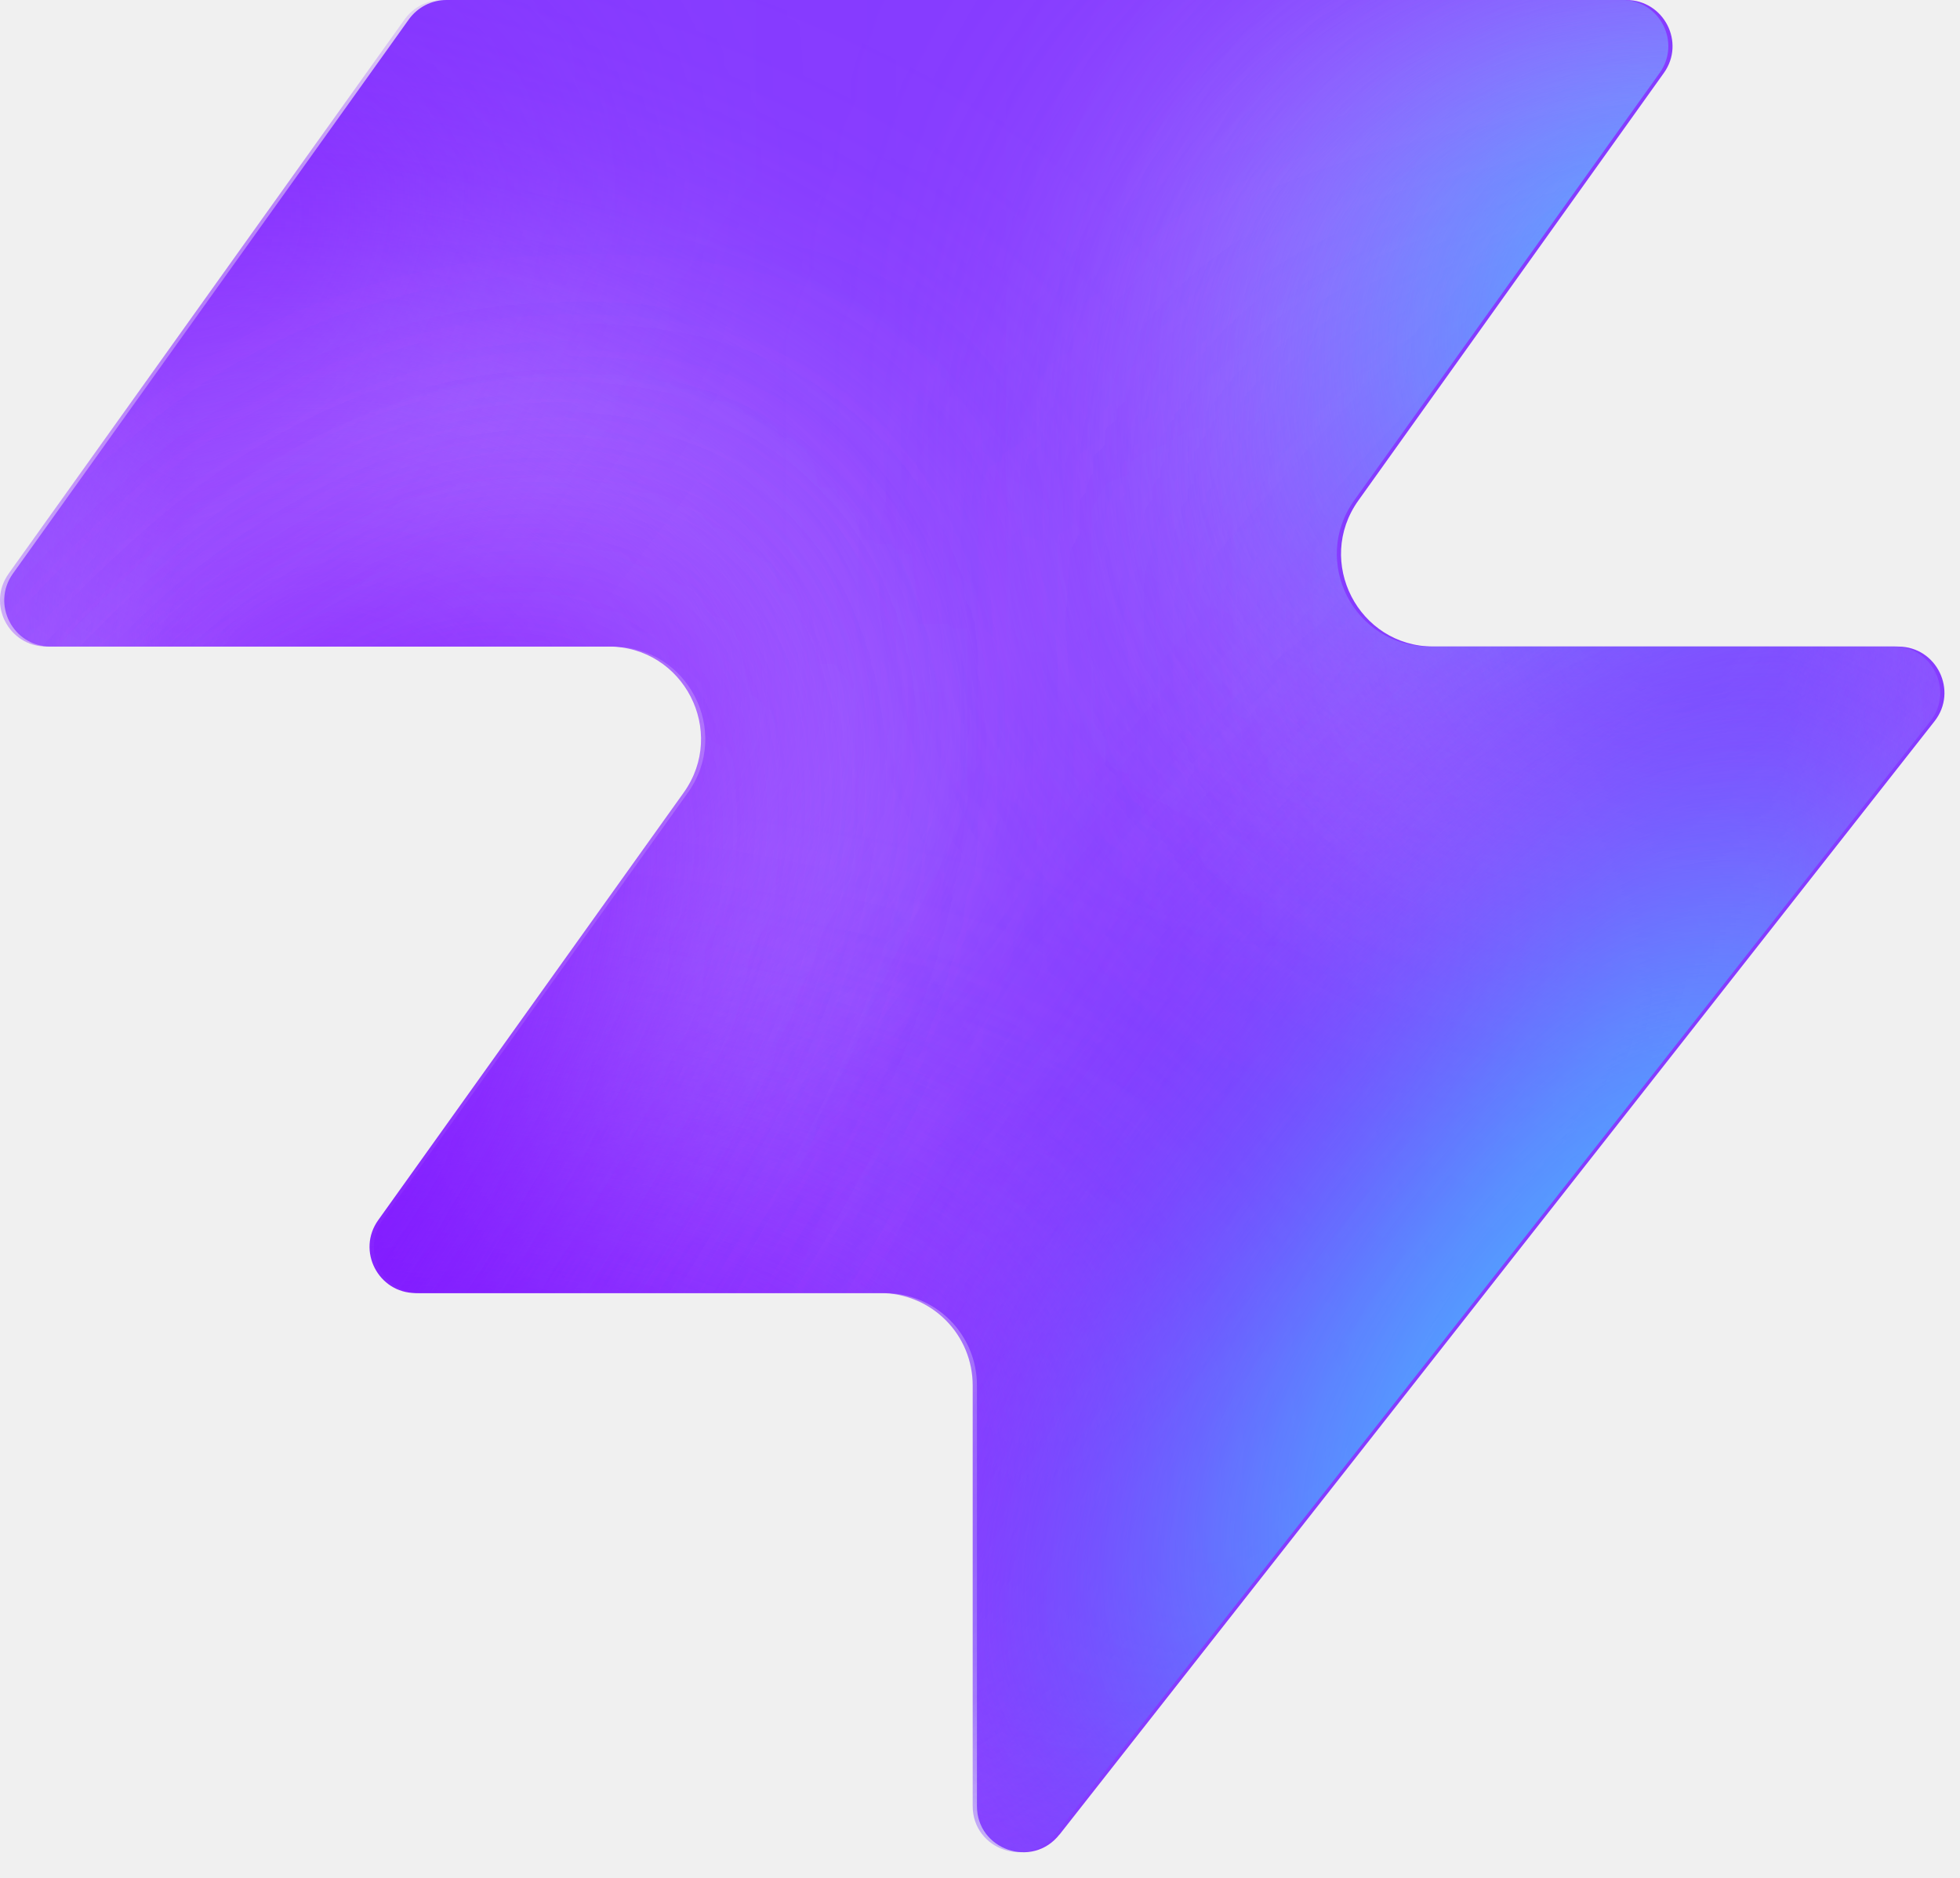
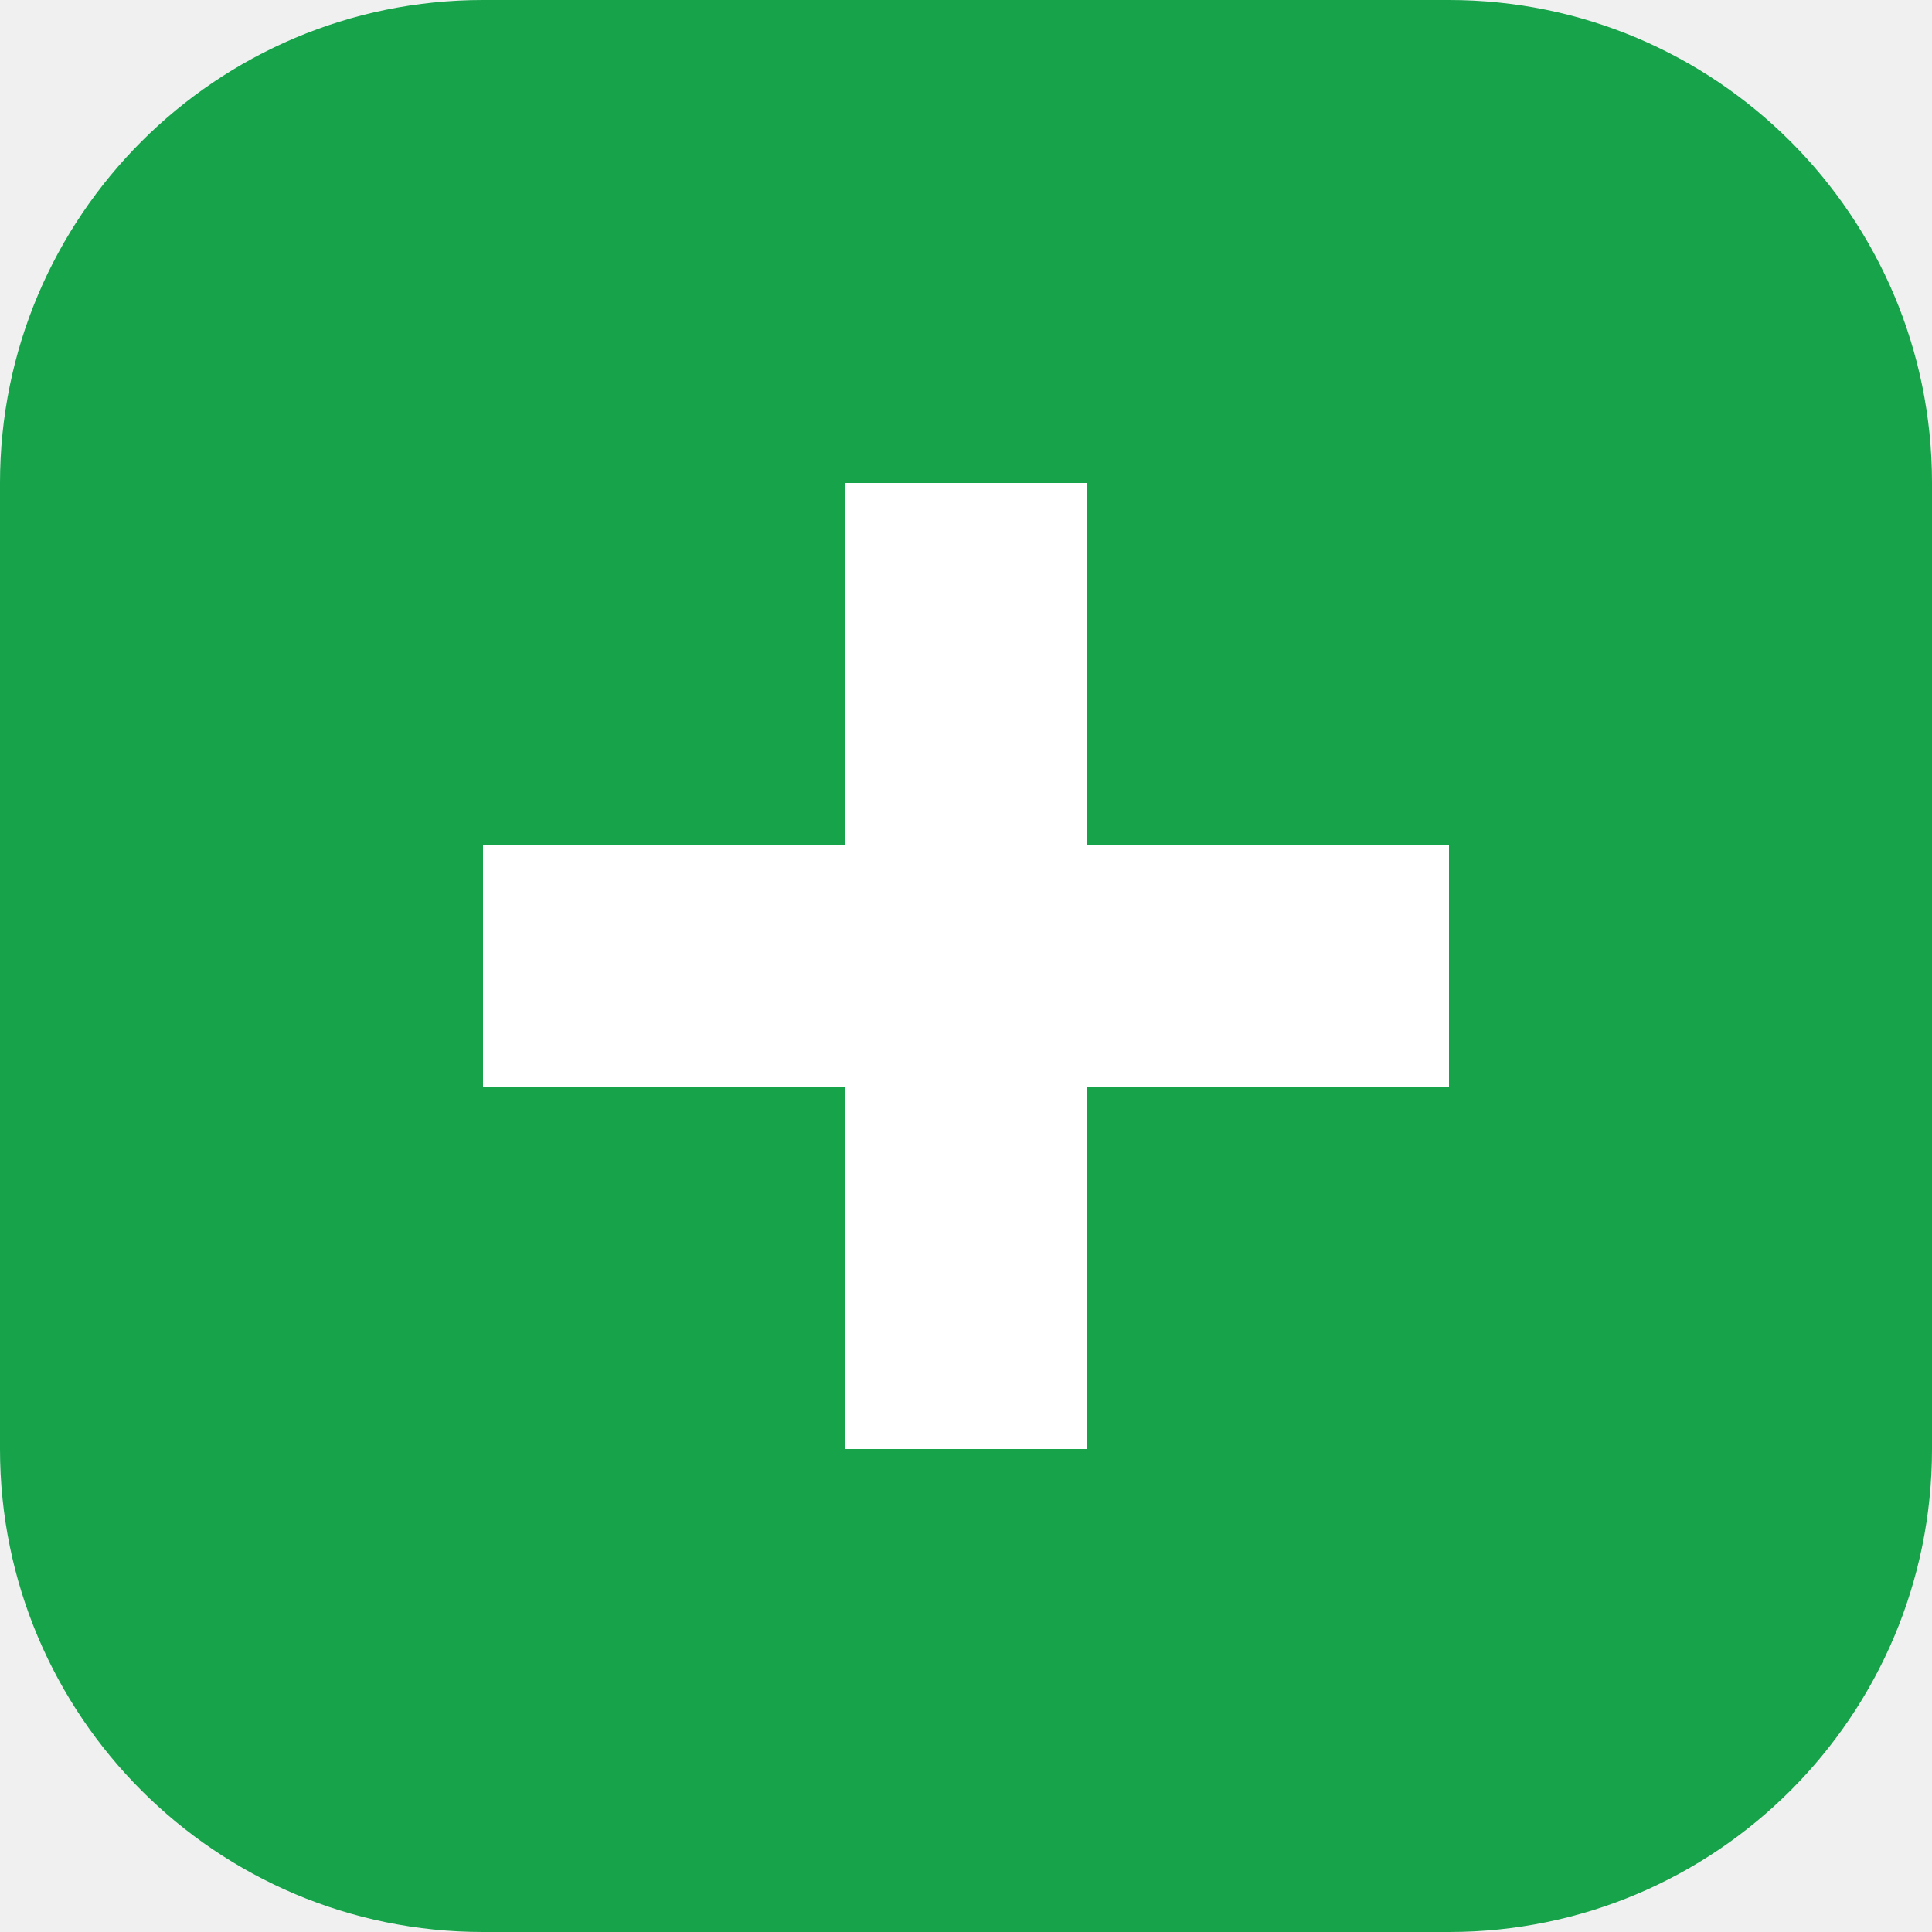
- <svg xmlns="http://www.w3.org/2000/svg" width="48" height="46" fill="none" viewBox="0 0 48 46">
-   <path fill="#863bff" d="M25.946 44.938c-.664.845-2.021.375-2.021-.698V33.937a2.26 2.26 0 0 0-2.262-2.262H10.287c-.92 0-1.456-1.04-.92-1.788l7.48-10.471c1.07-1.497 0-3.578-1.842-3.578H1.237c-.92 0-1.456-1.04-.92-1.788L10.013.474c.214-.297.556-.474.92-.474h28.894c.92 0 1.456 1.04.92 1.788l-7.48 10.471c-1.07 1.498 0 3.579 1.842 3.579h11.377c.943 0 1.473 1.088.89 1.83L25.947 44.94z" style="fill:#863bff;fill:color(display-p3 .525 .23 1);fill-opacity:1" />
-   <mask id="a" width="48" height="46" x="0" y="0" maskUnits="userSpaceOnUse" style="mask-type:alpha">
-     <path fill="#000" d="M25.842 44.938c-.664.844-2.021.375-2.021-.698V33.937a2.26 2.26 0 0 0-2.262-2.262H10.183c-.92 0-1.456-1.04-.92-1.788l7.48-10.471c1.07-1.498 0-3.579-1.842-3.579H1.133c-.92 0-1.456-1.04-.92-1.787L9.91.473c.214-.297.556-.474.92-.474h28.894c.92 0 1.456 1.04.92 1.788l-7.48 10.471c-1.07 1.498 0 3.578 1.842 3.578h11.377c.943 0 1.473 1.088.89 1.832L25.843 44.94z" style="fill:#000;fill-opacity:1" />
-   </mask>
-   <g mask="url(#a)">
-     <g filter="url(#b)">
-       <ellipse cx="5.508" cy="14.704" fill="#ede6ff" rx="5.508" ry="14.704" style="fill:#ede6ff;fill:color(display-p3 .927 .903 1);fill-opacity:1" transform="matrix(.00324 1 1 -.00324 -4.47 31.516)" />
-     </g>
-     <g filter="url(#c)">
-       <ellipse cx="10.399" cy="29.851" fill="#ede6ff" rx="10.399" ry="29.851" style="fill:#ede6ff;fill:color(display-p3 .927 .903 1);fill-opacity:1" transform="matrix(.00324 1 1 -.00324 -39.328 7.883)" />
-     </g>
-     <g filter="url(#d)">
-       <ellipse cx="5.508" cy="30.487" fill="#7e14ff" rx="5.508" ry="30.487" style="fill:#7e14ff;fill:color(display-p3 .492 .077 1);fill-opacity:1" transform="rotate(89.814 -25.913 -14.639)scale(1 -1)" />
-     </g>
-     <g filter="url(#e)">
-       <ellipse cx="5.508" cy="30.599" fill="#7e14ff" rx="5.508" ry="30.599" style="fill:#7e14ff;fill:color(display-p3 .492 .077 1);fill-opacity:1" transform="rotate(89.814 -32.644 -3.334)scale(1 -1)" />
-     </g>
-     <g filter="url(#f)">
-       <ellipse cx="5.508" cy="30.599" fill="#7e14ff" rx="5.508" ry="30.599" style="fill:#7e14ff;fill:color(display-p3 .492 .077 1);fill-opacity:1" transform="matrix(.00324 1 1 -.00324 -34.34 30.47)" />
-     </g>
-     <g filter="url(#g)">
-       <ellipse cx="14.072" cy="22.078" fill="#ede6ff" rx="14.072" ry="22.078" style="fill:#ede6ff;fill:color(display-p3 .927 .903 1);fill-opacity:1" transform="rotate(93.35 24.506 48.493)scale(-1 1)" />
-     </g>
-     <g filter="url(#h)">
-       <ellipse cx="3.47" cy="21.501" fill="#7e14ff" rx="3.47" ry="21.501" style="fill:#7e14ff;fill:color(display-p3 .492 .077 1);fill-opacity:1" transform="rotate(89.009 28.708 47.59)scale(-1 1)" />
-     </g>
-     <g filter="url(#i)">
-       <ellipse cx="3.47" cy="21.501" fill="#7e14ff" rx="3.47" ry="21.501" style="fill:#7e14ff;fill:color(display-p3 .492 .077 1);fill-opacity:1" transform="rotate(89.009 28.708 47.59)scale(-1 1)" />
-     </g>
-     <g filter="url(#j)">
-       <ellipse cx=".387" cy="8.972" fill="#7e14ff" rx="4.407" ry="29.108" style="fill:#7e14ff;fill:color(display-p3 .492 .077 1);fill-opacity:1" transform="rotate(39.51 .387 8.972)" />
-     </g>
-     <g filter="url(#k)">
-       <ellipse cx="47.523" cy="-6.092" fill="#7e14ff" rx="4.407" ry="29.108" style="fill:#7e14ff;fill:color(display-p3 .492 .077 1);fill-opacity:1" transform="rotate(37.892 47.523 -6.092)" />
-     </g>
-     <g filter="url(#l)">
-       <ellipse cx="41.412" cy="6.333" fill="#47bfff" rx="5.971" ry="9.665" style="fill:#47bfff;fill:color(display-p3 .28 .748 1);fill-opacity:1" transform="rotate(37.892 41.412 6.333)" />
-     </g>
-     <g filter="url(#m)">
-       <ellipse cx="-1.879" cy="38.332" fill="#7e14ff" rx="4.407" ry="29.108" style="fill:#7e14ff;fill:color(display-p3 .492 .077 1);fill-opacity:1" transform="rotate(37.892 -1.88 38.332)" />
-     </g>
-     <g filter="url(#n)">
-       <ellipse cx="-1.879" cy="38.332" fill="#7e14ff" rx="4.407" ry="29.108" style="fill:#7e14ff;fill:color(display-p3 .492 .077 1);fill-opacity:1" transform="rotate(37.892 -1.88 38.332)" />
-     </g>
-     <g filter="url(#o)">
-       <ellipse cx="35.651" cy="29.907" fill="#7e14ff" rx="4.407" ry="29.108" style="fill:#7e14ff;fill:color(display-p3 .492 .077 1);fill-opacity:1" transform="rotate(37.892 35.651 29.907)" />
-     </g>
-     <g filter="url(#p)">
-       <ellipse cx="38.418" cy="32.4" fill="#47bfff" rx="5.971" ry="15.297" style="fill:#47bfff;fill:color(display-p3 .28 .748 1);fill-opacity:1" transform="rotate(37.892 38.418 32.4)" />
-     </g>
-   </g>
-   <defs>
-     <filter id="b" width="60.045" height="41.654" x="-19.77" y="16.149" color-interpolation-filters="sRGB" filterUnits="userSpaceOnUse">
-       <feFlood flood-opacity="0" result="BackgroundImageFix" />
-       <feBlend in="SourceGraphic" in2="BackgroundImageFix" result="shape" />
-       <feGaussianBlur result="effect1_foregroundBlur_2002_17158" stdDeviation="7.659" />
-     </filter>
-     <filter id="c" width="90.34" height="51.437" x="-54.613" y="-7.533" color-interpolation-filters="sRGB" filterUnits="userSpaceOnUse">
-       <feFlood flood-opacity="0" result="BackgroundImageFix" />
-       <feBlend in="SourceGraphic" in2="BackgroundImageFix" result="shape" />
-       <feGaussianBlur result="effect1_foregroundBlur_2002_17158" stdDeviation="7.659" />
-     </filter>
-     <filter id="d" width="79.355" height="29.4" x="-49.64" y="2.03" color-interpolation-filters="sRGB" filterUnits="userSpaceOnUse">
-       <feFlood flood-opacity="0" result="BackgroundImageFix" />
-       <feBlend in="SourceGraphic" in2="BackgroundImageFix" result="shape" />
-       <feGaussianBlur result="effect1_foregroundBlur_2002_17158" stdDeviation="4.596" />
-     </filter>
-     <filter id="e" width="79.579" height="29.4" x="-45.045" y="20.029" color-interpolation-filters="sRGB" filterUnits="userSpaceOnUse">
-       <feFlood flood-opacity="0" result="BackgroundImageFix" />
-       <feBlend in="SourceGraphic" in2="BackgroundImageFix" result="shape" />
-       <feGaussianBlur result="effect1_foregroundBlur_2002_17158" stdDeviation="4.596" />
-     </filter>
-     <filter id="f" width="79.579" height="29.4" x="-43.513" y="21.178" color-interpolation-filters="sRGB" filterUnits="userSpaceOnUse">
-       <feFlood flood-opacity="0" result="BackgroundImageFix" />
-       <feBlend in="SourceGraphic" in2="BackgroundImageFix" result="shape" />
-       <feGaussianBlur result="effect1_foregroundBlur_2002_17158" stdDeviation="4.596" />
-     </filter>
-     <filter id="g" width="74.749" height="58.852" x="15.756" y="-17.901" color-interpolation-filters="sRGB" filterUnits="userSpaceOnUse">
-       <feFlood flood-opacity="0" result="BackgroundImageFix" />
-       <feBlend in="SourceGraphic" in2="BackgroundImageFix" result="shape" />
-       <feGaussianBlur result="effect1_foregroundBlur_2002_17158" stdDeviation="7.659" />
-     </filter>
-     <filter id="h" width="61.377" height="25.362" x="23.548" y="2.284" color-interpolation-filters="sRGB" filterUnits="userSpaceOnUse">
-       <feFlood flood-opacity="0" result="BackgroundImageFix" />
-       <feBlend in="SourceGraphic" in2="BackgroundImageFix" result="shape" />
-       <feGaussianBlur result="effect1_foregroundBlur_2002_17158" stdDeviation="4.596" />
-     </filter>
-     <filter id="i" width="61.377" height="25.362" x="23.548" y="2.284" color-interpolation-filters="sRGB" filterUnits="userSpaceOnUse">
-       <feFlood flood-opacity="0" result="BackgroundImageFix" />
-       <feBlend in="SourceGraphic" in2="BackgroundImageFix" result="shape" />
-       <feGaussianBlur result="effect1_foregroundBlur_2002_17158" stdDeviation="4.596" />
-     </filter>
-     <filter id="j" width="56.045" height="63.649" x="-27.636" y="-22.853" color-interpolation-filters="sRGB" filterUnits="userSpaceOnUse">
-       <feFlood flood-opacity="0" result="BackgroundImageFix" />
-       <feBlend in="SourceGraphic" in2="BackgroundImageFix" result="shape" />
-       <feGaussianBlur result="effect1_foregroundBlur_2002_17158" stdDeviation="4.596" />
-     </filter>
-     <filter id="k" width="54.814" height="64.646" x="20.116" y="-38.415" color-interpolation-filters="sRGB" filterUnits="userSpaceOnUse">
-       <feFlood flood-opacity="0" result="BackgroundImageFix" />
-       <feBlend in="SourceGraphic" in2="BackgroundImageFix" result="shape" />
-       <feGaussianBlur result="effect1_foregroundBlur_2002_17158" stdDeviation="4.596" />
-     </filter>
-     <filter id="l" width="33.541" height="35.313" x="24.641" y="-11.323" color-interpolation-filters="sRGB" filterUnits="userSpaceOnUse">
-       <feFlood flood-opacity="0" result="BackgroundImageFix" />
-       <feBlend in="SourceGraphic" in2="BackgroundImageFix" result="shape" />
-       <feGaussianBlur result="effect1_foregroundBlur_2002_17158" stdDeviation="4.596" />
-     </filter>
-     <filter id="m" width="54.814" height="64.646" x="-29.286" y="6.009" color-interpolation-filters="sRGB" filterUnits="userSpaceOnUse">
-       <feFlood flood-opacity="0" result="BackgroundImageFix" />
-       <feBlend in="SourceGraphic" in2="BackgroundImageFix" result="shape" />
-       <feGaussianBlur result="effect1_foregroundBlur_2002_17158" stdDeviation="4.596" />
-     </filter>
-     <filter id="n" width="54.814" height="64.646" x="-29.286" y="6.009" color-interpolation-filters="sRGB" filterUnits="userSpaceOnUse">
-       <feFlood flood-opacity="0" result="BackgroundImageFix" />
-       <feBlend in="SourceGraphic" in2="BackgroundImageFix" result="shape" />
-       <feGaussianBlur result="effect1_foregroundBlur_2002_17158" stdDeviation="4.596" />
-     </filter>
-     <filter id="o" width="54.814" height="64.646" x="8.244" y="-2.416" color-interpolation-filters="sRGB" filterUnits="userSpaceOnUse">
-       <feFlood flood-opacity="0" result="BackgroundImageFix" />
-       <feBlend in="SourceGraphic" in2="BackgroundImageFix" result="shape" />
-       <feGaussianBlur result="effect1_foregroundBlur_2002_17158" stdDeviation="4.596" />
-     </filter>
-     <filter id="p" width="39.409" height="43.623" x="18.713" y="10.588" color-interpolation-filters="sRGB" filterUnits="userSpaceOnUse">
-       <feFlood flood-opacity="0" result="BackgroundImageFix" />
-       <feBlend in="SourceGraphic" in2="BackgroundImageFix" result="shape" />
-       <feGaussianBlur result="effect1_foregroundBlur_2002_17158" stdDeviation="4.596" />
-     </filter>
-   </defs>
+ <svg xmlns="http://www.w3.org/2000/svg" viewBox="0 0 32 32" fill="none">
+   <rect width="32" height="32" rx="8" fill="#16A34A" />
+   <path d="M14 8h4v6h6v4h-6v6h-4v-6H8v-4h6V8z" fill="#FFFFFF" />
</svg>
